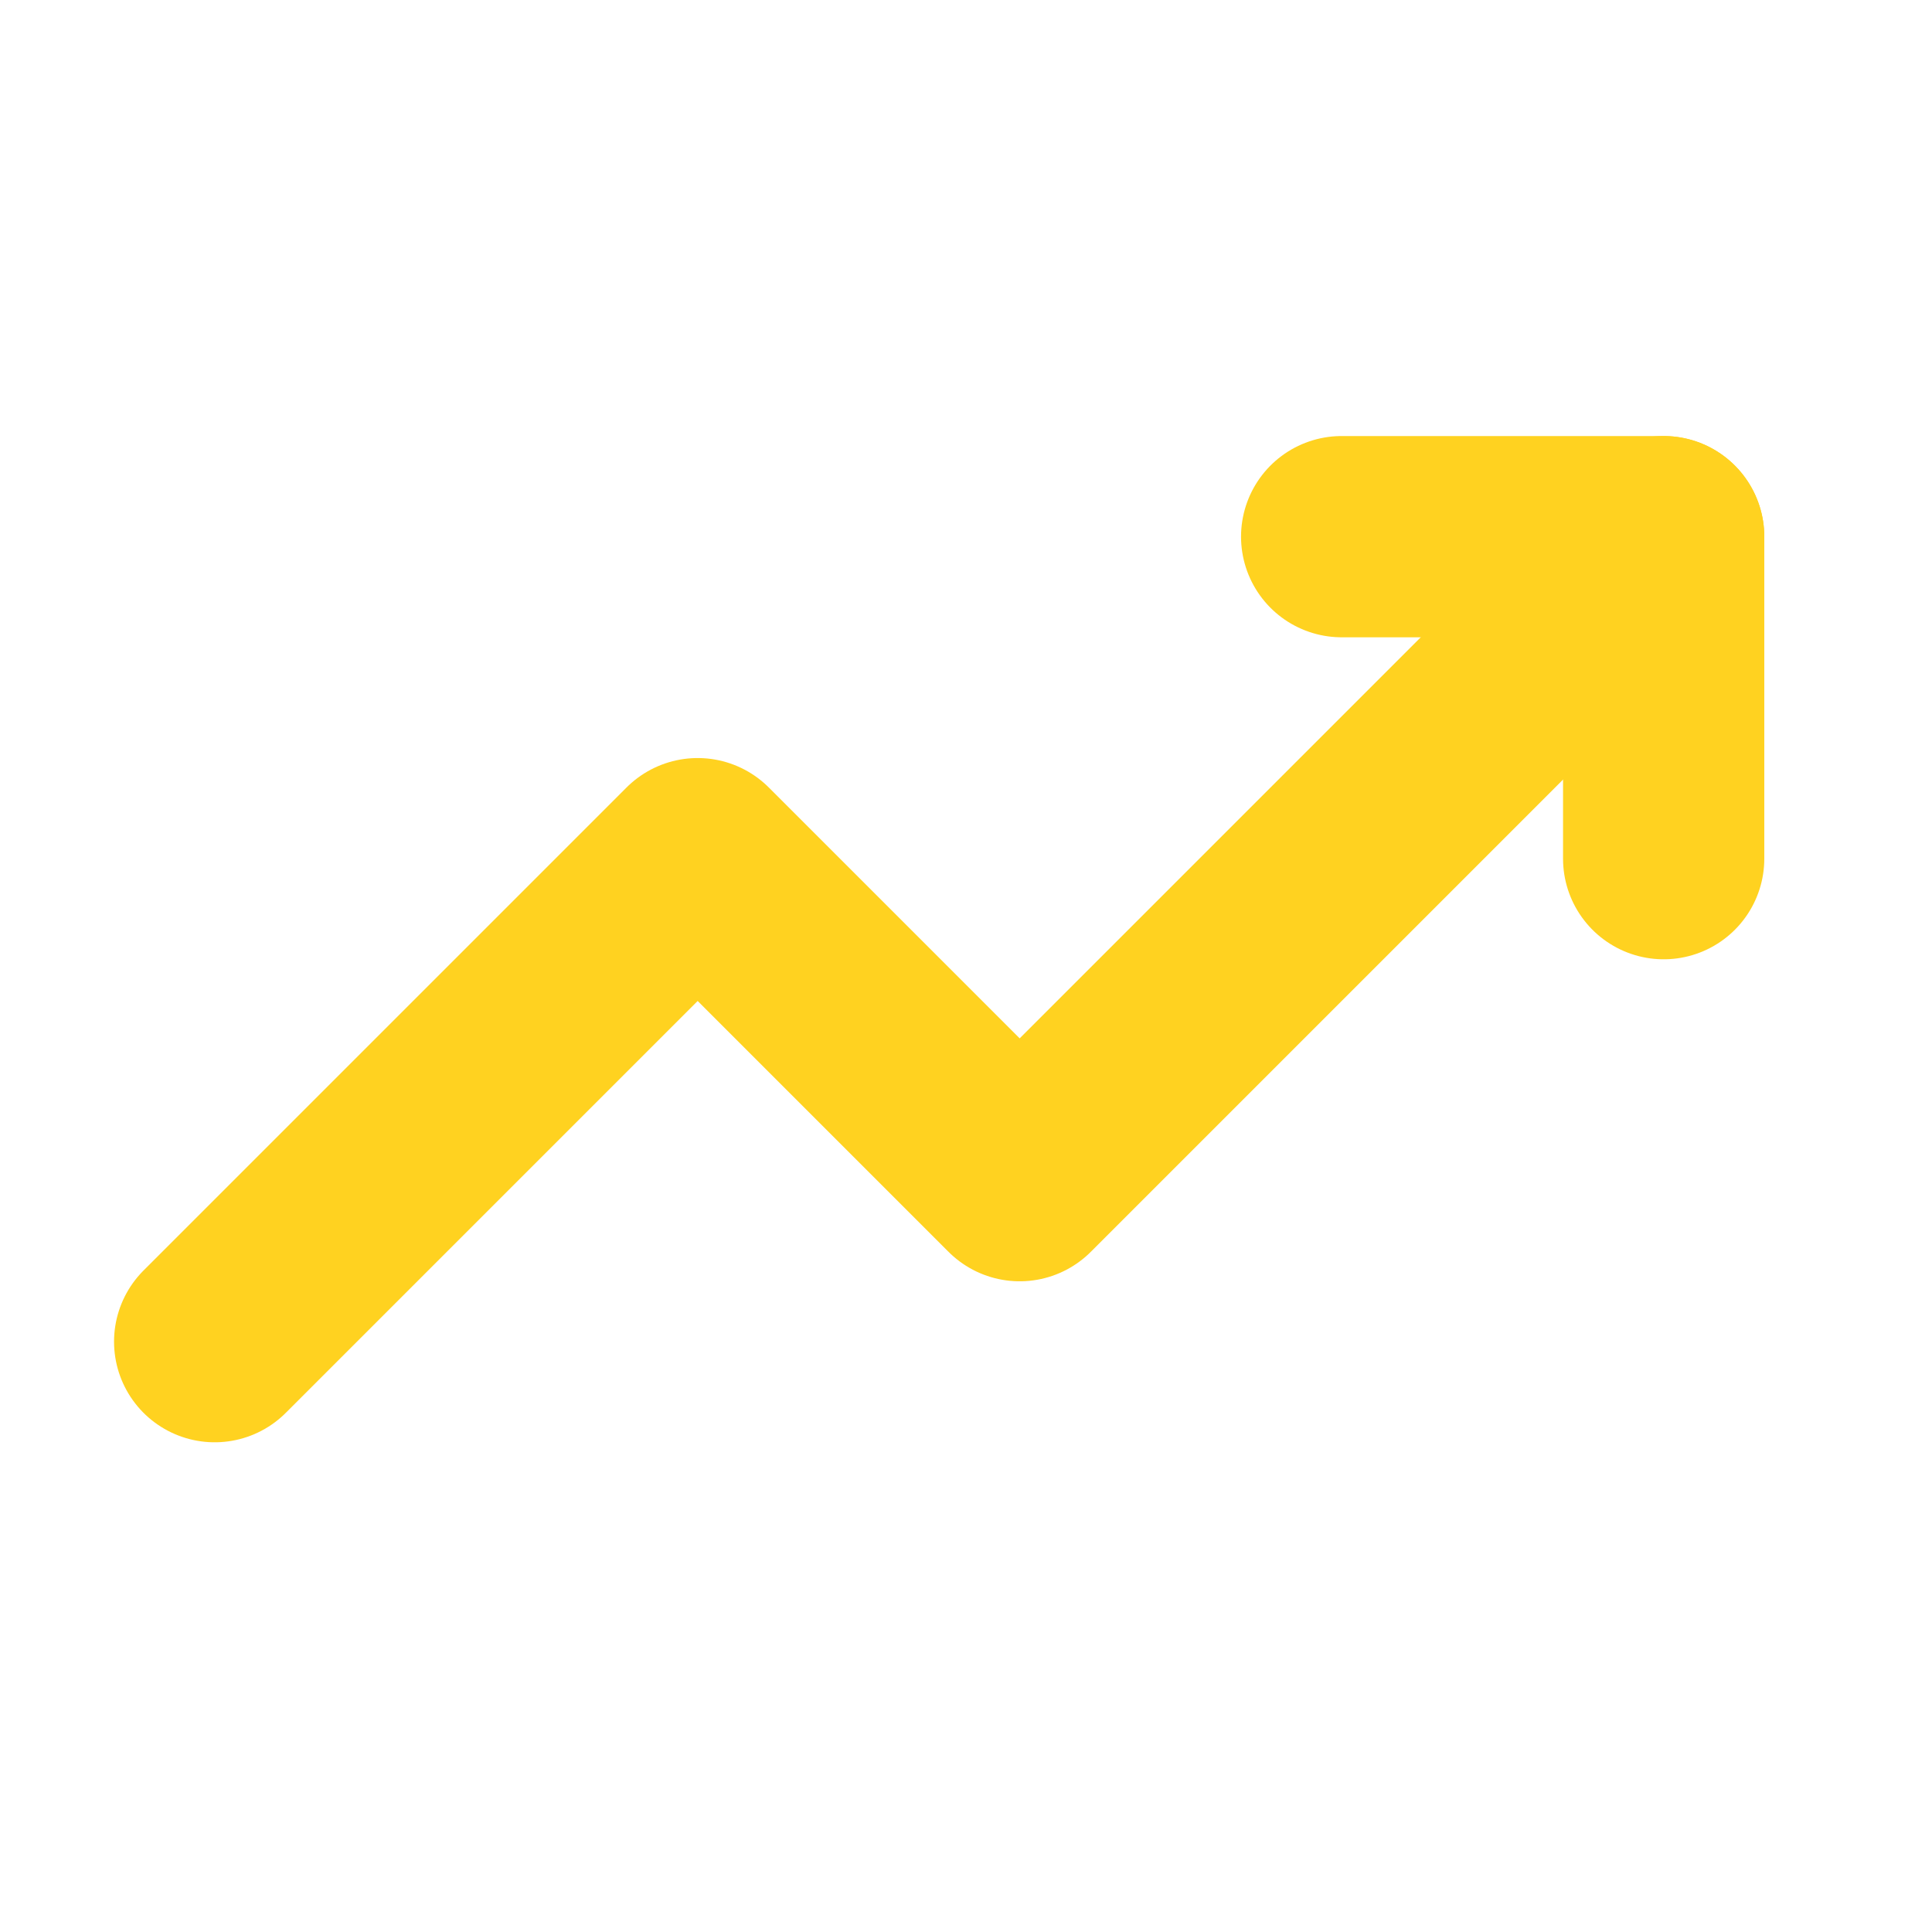
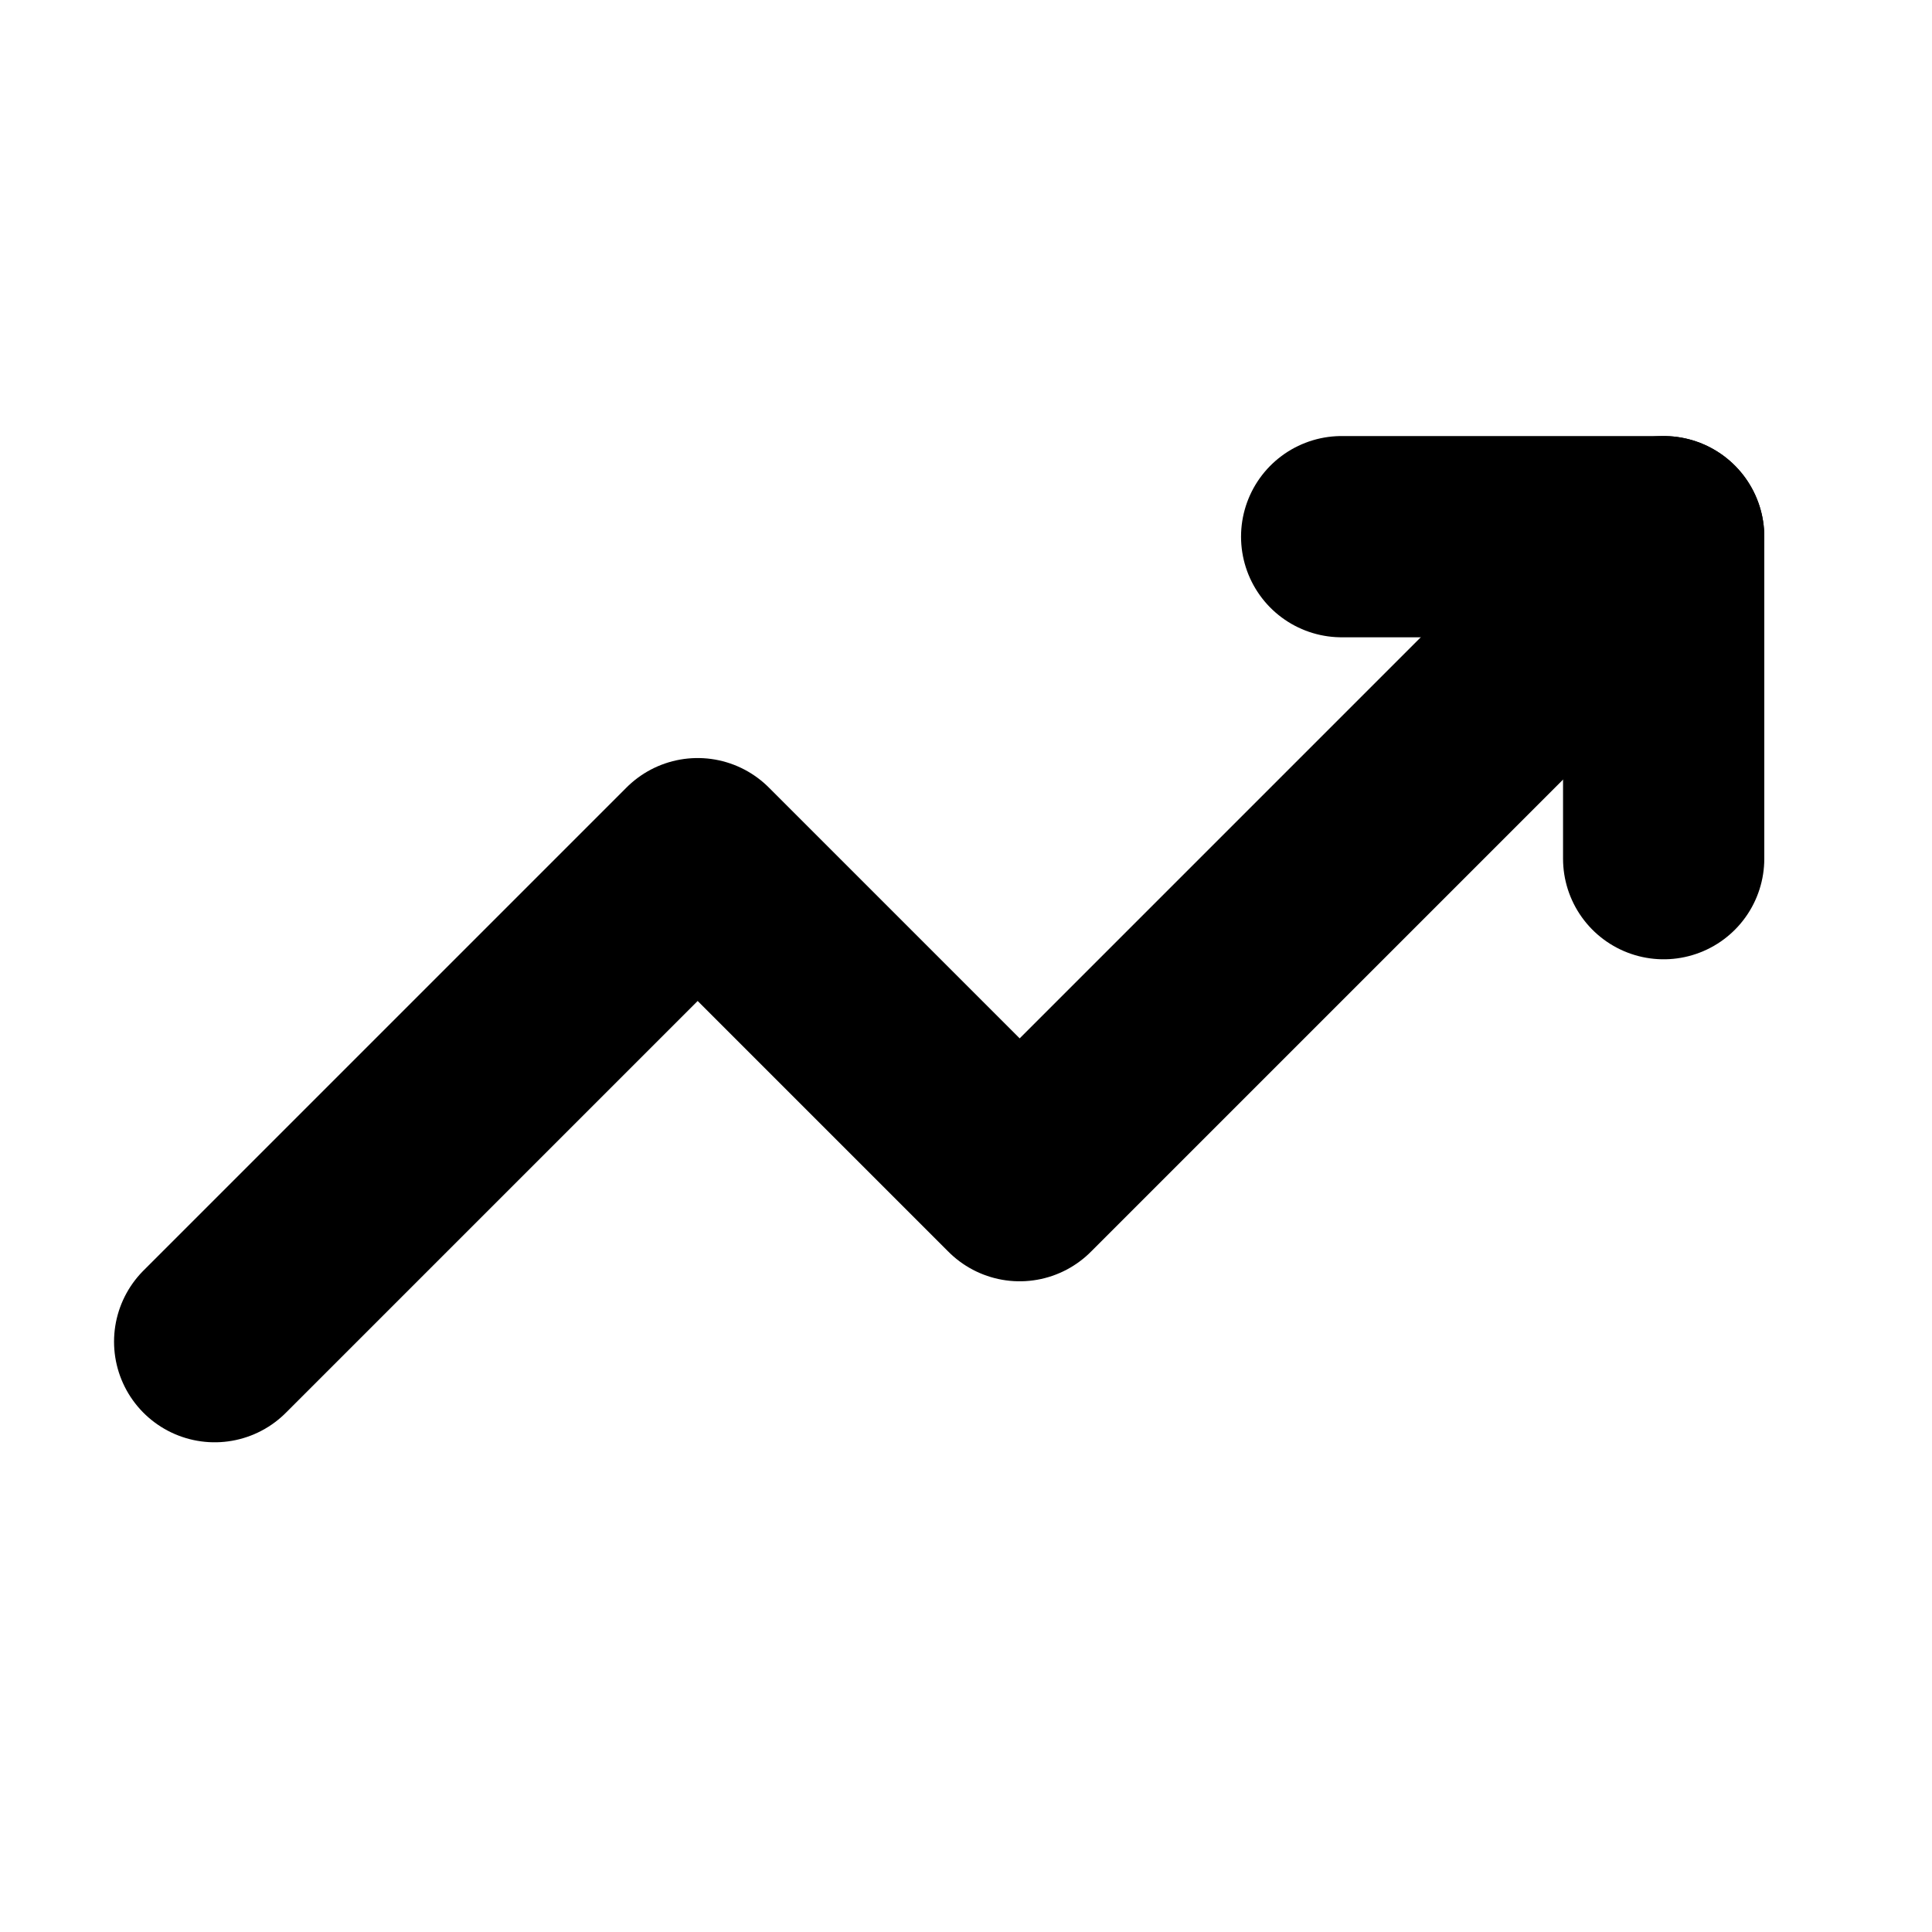
- <svg xmlns="http://www.w3.org/2000/svg" width="18" height="18" viewBox="0 0 18 18" fill="none">
-   <path d="M2 12.5L6.5 8L9.5 11L15.5 5" stroke="#FFD220" stroke-width="1.875" stroke-linecap="round" stroke-linejoin="round" />
-   <path d="M12.5 5H15.5V8" stroke="#FFD220" stroke-width="1.875" stroke-linecap="round" stroke-linejoin="round" />
+ <svg xmlns="http://www.w3.org/2000/svg" viewBox="0 0 18 18" fill="none">
+   <path d="M2 12.5L6.5 8L9.5 11L15.5 5" stroke="currentColor" stroke-width="1.875" stroke-linecap="round" stroke-linejoin="round" />
+   <path d="M12.5 5H15.5V8" stroke="currentColor" stroke-width="1.875" stroke-linecap="round" stroke-linejoin="round" />
</svg>
